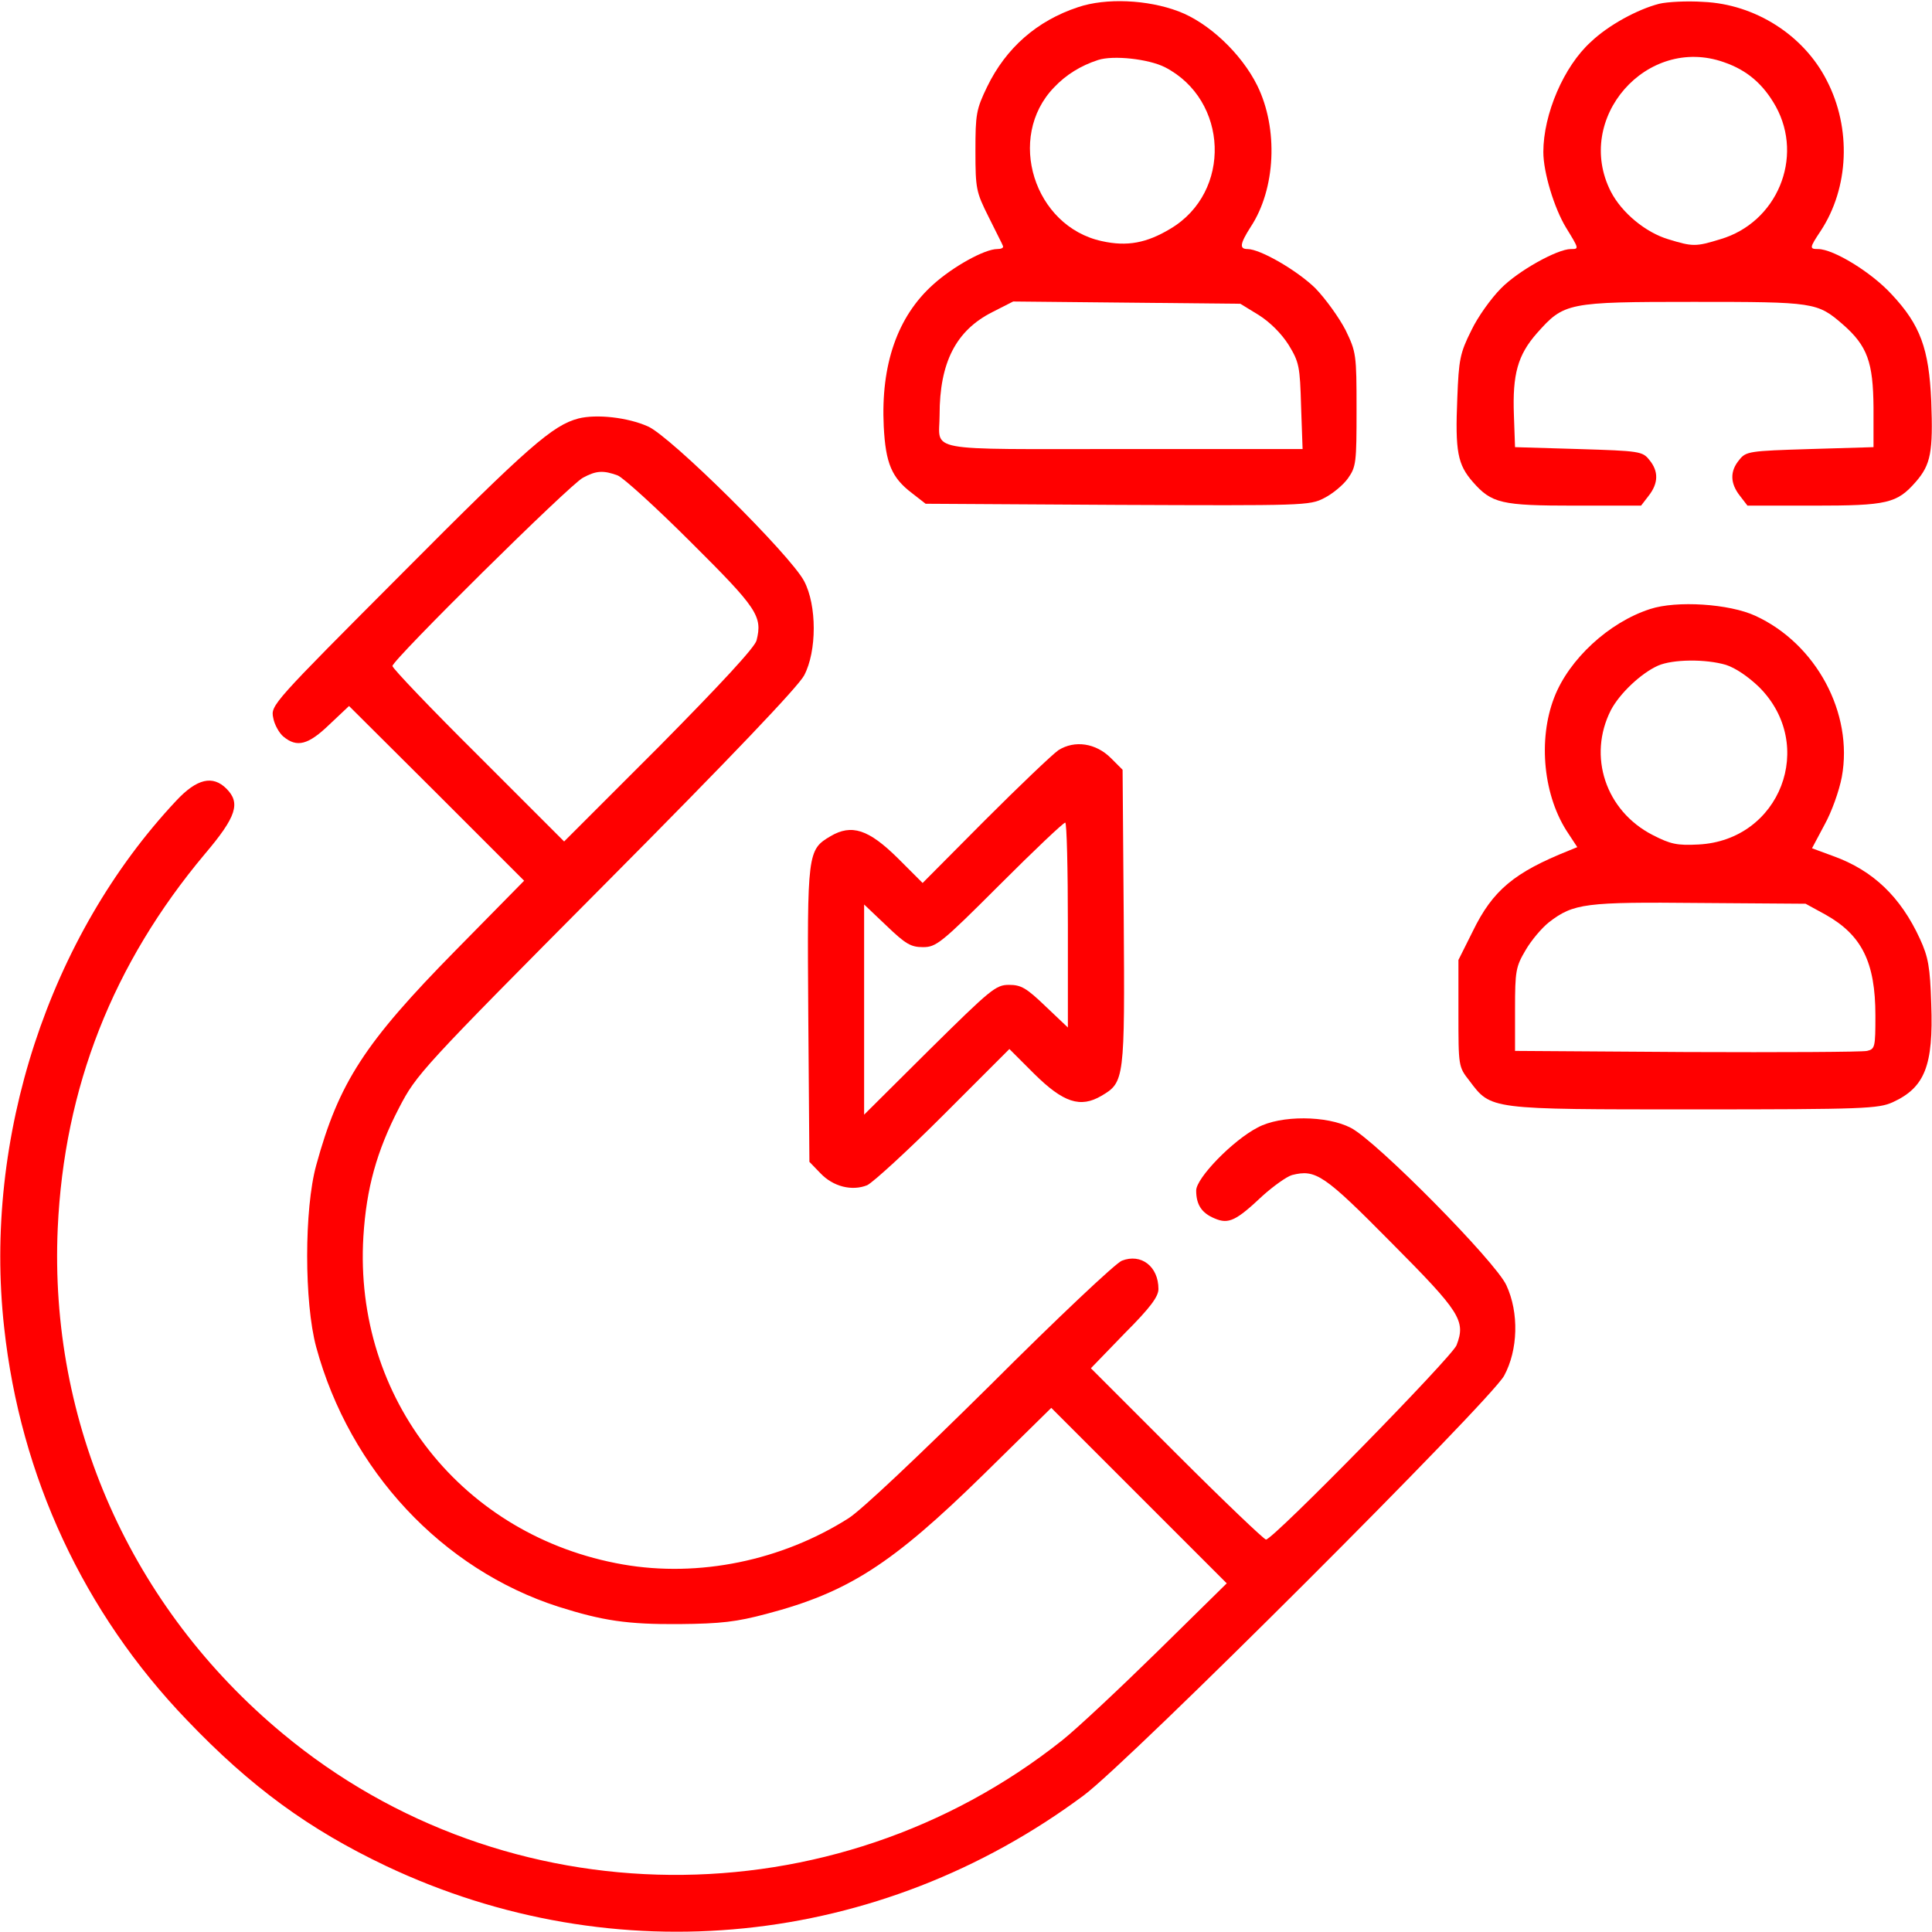
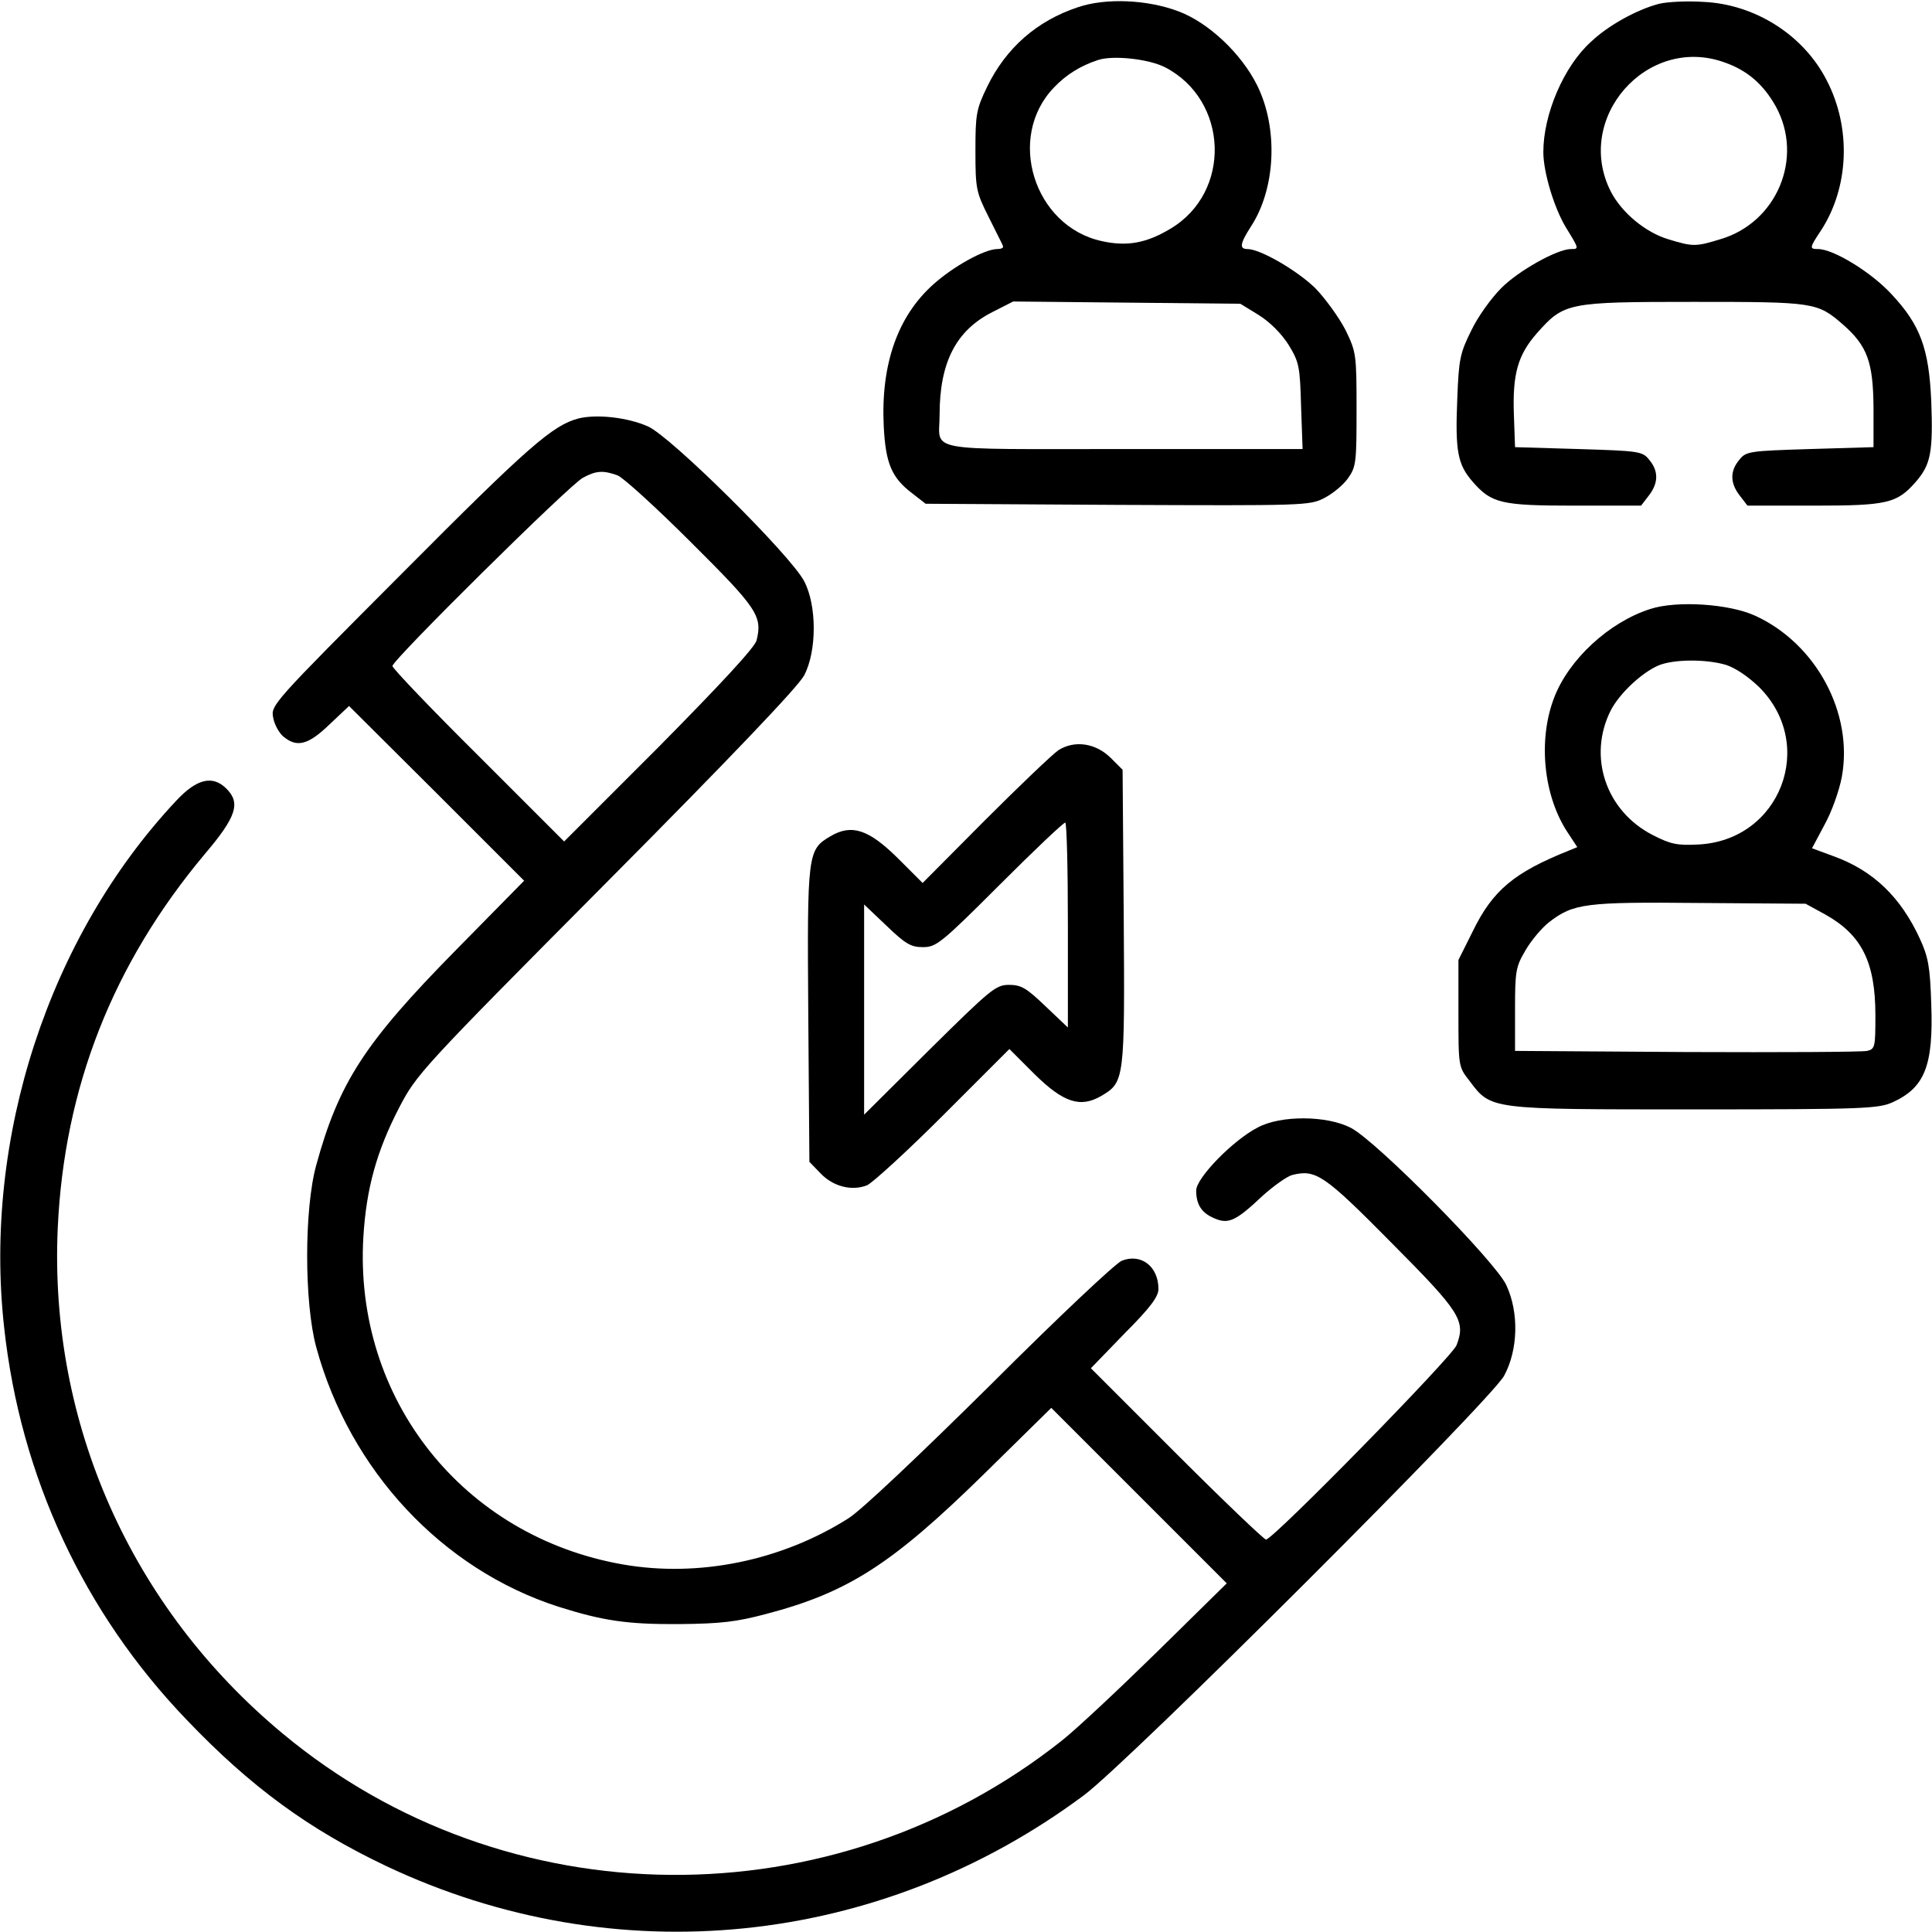
<svg xmlns="http://www.w3.org/2000/svg" version="1.0" width="512pt" height="512pt" viewBox="0 0 512 512" preserveAspectRatio="xMidYMid meet">
-   <g transform="translate(0,512) scale(0.1,-0.1)" fill="red" stroke="none">
+   <g transform="translate(0,512) scale(0.1,-0.1)" fill="black" stroke="none">
    <path d="M2857 5101 c-109 -36 -191 -108 -241 -211 -29 -60 -31 -73 -31 -170 0 -101 2 -109 35 -175 19 -39 37 -73 38 -77 2 -5 -5 -8 -15 -8 -34 0 -118 -47 -170 -94 -95 -85 -139 -213 -131 -376 5 -98 21 -136 75 -177 l36 -28 509 -3 c491 -2 509 -2 547 18 22 11 50 34 63 52 22 31 23 42 23 183 0 146 -1 152 -29 210 -17 33 -53 83 -80 111 -48 47 -146 104 -180 104 -22 0 -20 14 8 58 67 101 74 261 18 375 -42 85 -129 167 -209 197 -82 31 -192 36 -266 11z m230 -159 c169 -87 178 -331 15 -428 -63 -38 -115 -48 -182 -33 -180 39 -254 275 -127 407 32 34 71 58 117 73 40 13 133 3 177 -19z m249 -657 c30 -19 60 -49 79 -79 28 -46 30 -57 33 -163 l4 -113 -475 0 c-538 0 -487 -9 -487 90 0 139 43 224 140 273 l55 28 301 -3 301 -3 49 -30z" />
    <path d="M4397 5110 c-58 -15 -135 -57 -181 -101 -72 -65 -126 -192 -126 -292 0 -54 29 -149 60 -200 35 -57 35 -57 13 -57 -36 0 -140 -58 -185 -104 -26 -26 -62 -76 -79 -112 -30 -60 -33 -77 -37 -179 -6 -142 1 -176 41 -222 50 -57 75 -63 271 -63 l175 0 20 26 c26 33 27 65 2 95 -18 23 -26 24 -188 29 l-168 5 -3 85 c-4 108 10 159 61 217 72 81 80 83 415 83 321 0 328 -1 396 -60 65 -57 80 -100 81 -220 l0 -105 -168 -5 c-162 -5 -170 -6 -188 -29 -25 -30 -24 -62 2 -95 l20 -26 175 0 c196 0 221 6 271 63 40 46 46 79 41 214 -6 139 -29 202 -105 283 -53 58 -154 120 -195 120 -23 0 -23 3 7 48 75 114 82 272 16 399 -61 120 -190 202 -327 208 -44 3 -96 0 -117 -5z m172 -155 c61 -21 104 -58 137 -117 75 -136 3 -308 -147 -352 -65 -20 -73 -20 -138 0 -60 18 -123 70 -152 126 -99 194 95 416 300 343z" />
    <path d="M1533 4011 c-68 -18 -131 -72 -467 -410 -343 -344 -349 -350 -342 -383 3 -18 16 -41 27 -50 36 -30 66 -22 122 32 l52 49 232 -231 232 -232 -182 -185 c-241 -245 -309 -350 -369 -569 -32 -116 -32 -364 0 -482 89 -327 334 -589 642 -688 117 -37 182 -47 320 -46 111 1 152 6 231 27 217 57 333 132 575 369 l180 177 232 -232 233 -233 -183 -180 c-101 -99 -214 -205 -253 -236 -607 -482 -1474 -475 -2066 18 -402 334 -619 823 -596 1339 17 373 146 701 390 992 84 99 95 135 57 173 -36 36 -78 27 -133 -32 -337 -359 -512 -893 -456 -1396 43 -395 211 -756 484 -1040 170 -178 324 -290 528 -387 607 -287 1307 -216 1849 187 120 89 1077 1045 1114 1112 37 68 40 167 6 240 -28 62 -344 382 -412 417 -63 33 -186 34 -247 1 -66 -34 -163 -134 -163 -167 0 -38 15 -60 49 -74 37 -16 57 -6 127 60 29 26 64 51 78 55 63 16 85 1 263 -179 183 -184 198 -207 173 -272 -12 -31 -486 -515 -505 -515 -5 0 -112 102 -237 227 l-227 227 89 92 c69 69 90 98 90 118 0 60 -46 95 -97 75 -16 -6 -172 -153 -348 -329 -189 -187 -343 -333 -377 -354 -177 -112 -396 -157 -597 -122 -424 74 -714 439 -688 869 8 128 35 226 95 342 46 88 56 100 548 595 332 334 509 520 525 550 34 64 34 186 0 250 -36 69 -354 384 -414 410 -54 24 -136 33 -184 21z m104 -151 c15 -6 103 -86 195 -178 175 -174 189 -195 173 -259 -4 -18 -96 -117 -258 -281 l-252 -252 -227 227 c-126 125 -228 232 -228 238 0 16 471 482 505 499 35 19 54 20 92 6z" />
    <path d="M4373 3506 c-109 -35 -215 -133 -254 -234 -44 -113 -29 -264 38 -362 l23 -35 -22 -9 c-145 -58 -202 -105 -255 -214 l-38 -76 0 -141 c0 -141 0 -142 29 -179 58 -77 50 -76 596 -76 451 0 488 2 526 19 85 39 108 97 102 260 -3 99 -8 125 -30 173 -51 111 -124 181 -229 219 l-57 21 33 62 c19 34 39 90 46 127 31 169 -68 353 -229 427 -69 32 -209 41 -279 18z m201 -148 c25 -8 59 -31 88 -59 153 -153 56 -406 -161 -417 -57 -3 -74 1 -121 25 -125 64 -173 209 -111 331 23 44 80 98 125 118 39 17 126 18 180 2z m264 -662 c96 -54 132 -126 132 -267 0 -84 -1 -89 -22 -94 -13 -3 -228 -4 -478 -3 l-455 3 0 110 c0 102 2 113 28 157 15 26 43 59 62 74 65 50 96 54 400 51 l280 -2 53 -29z" />
    <path d="M2805 3132 c-16 -11 -104 -95 -195 -186 l-165 -166 -66 66 c-77 76 -122 91 -178 58 -61 -36 -62 -43 -59 -473 l3 -390 29 -30 c34 -36 84 -48 124 -32 15 7 106 90 202 186 l175 175 66 -66 c77 -76 122 -91 178 -58 61 36 62 42 59 474 l-3 390 -31 31 c-40 40 -96 48 -139 21z m25 -464 l0 -271 -59 56 c-51 49 -65 57 -97 57 -35 0 -48 -11 -211 -172 l-173 -172 0 278 0 279 59 -56 c51 -49 65 -57 97 -57 35 0 48 10 203 165 91 91 169 165 174 165 4 0 7 -122 7 -272z" />
  </g>
</svg>
